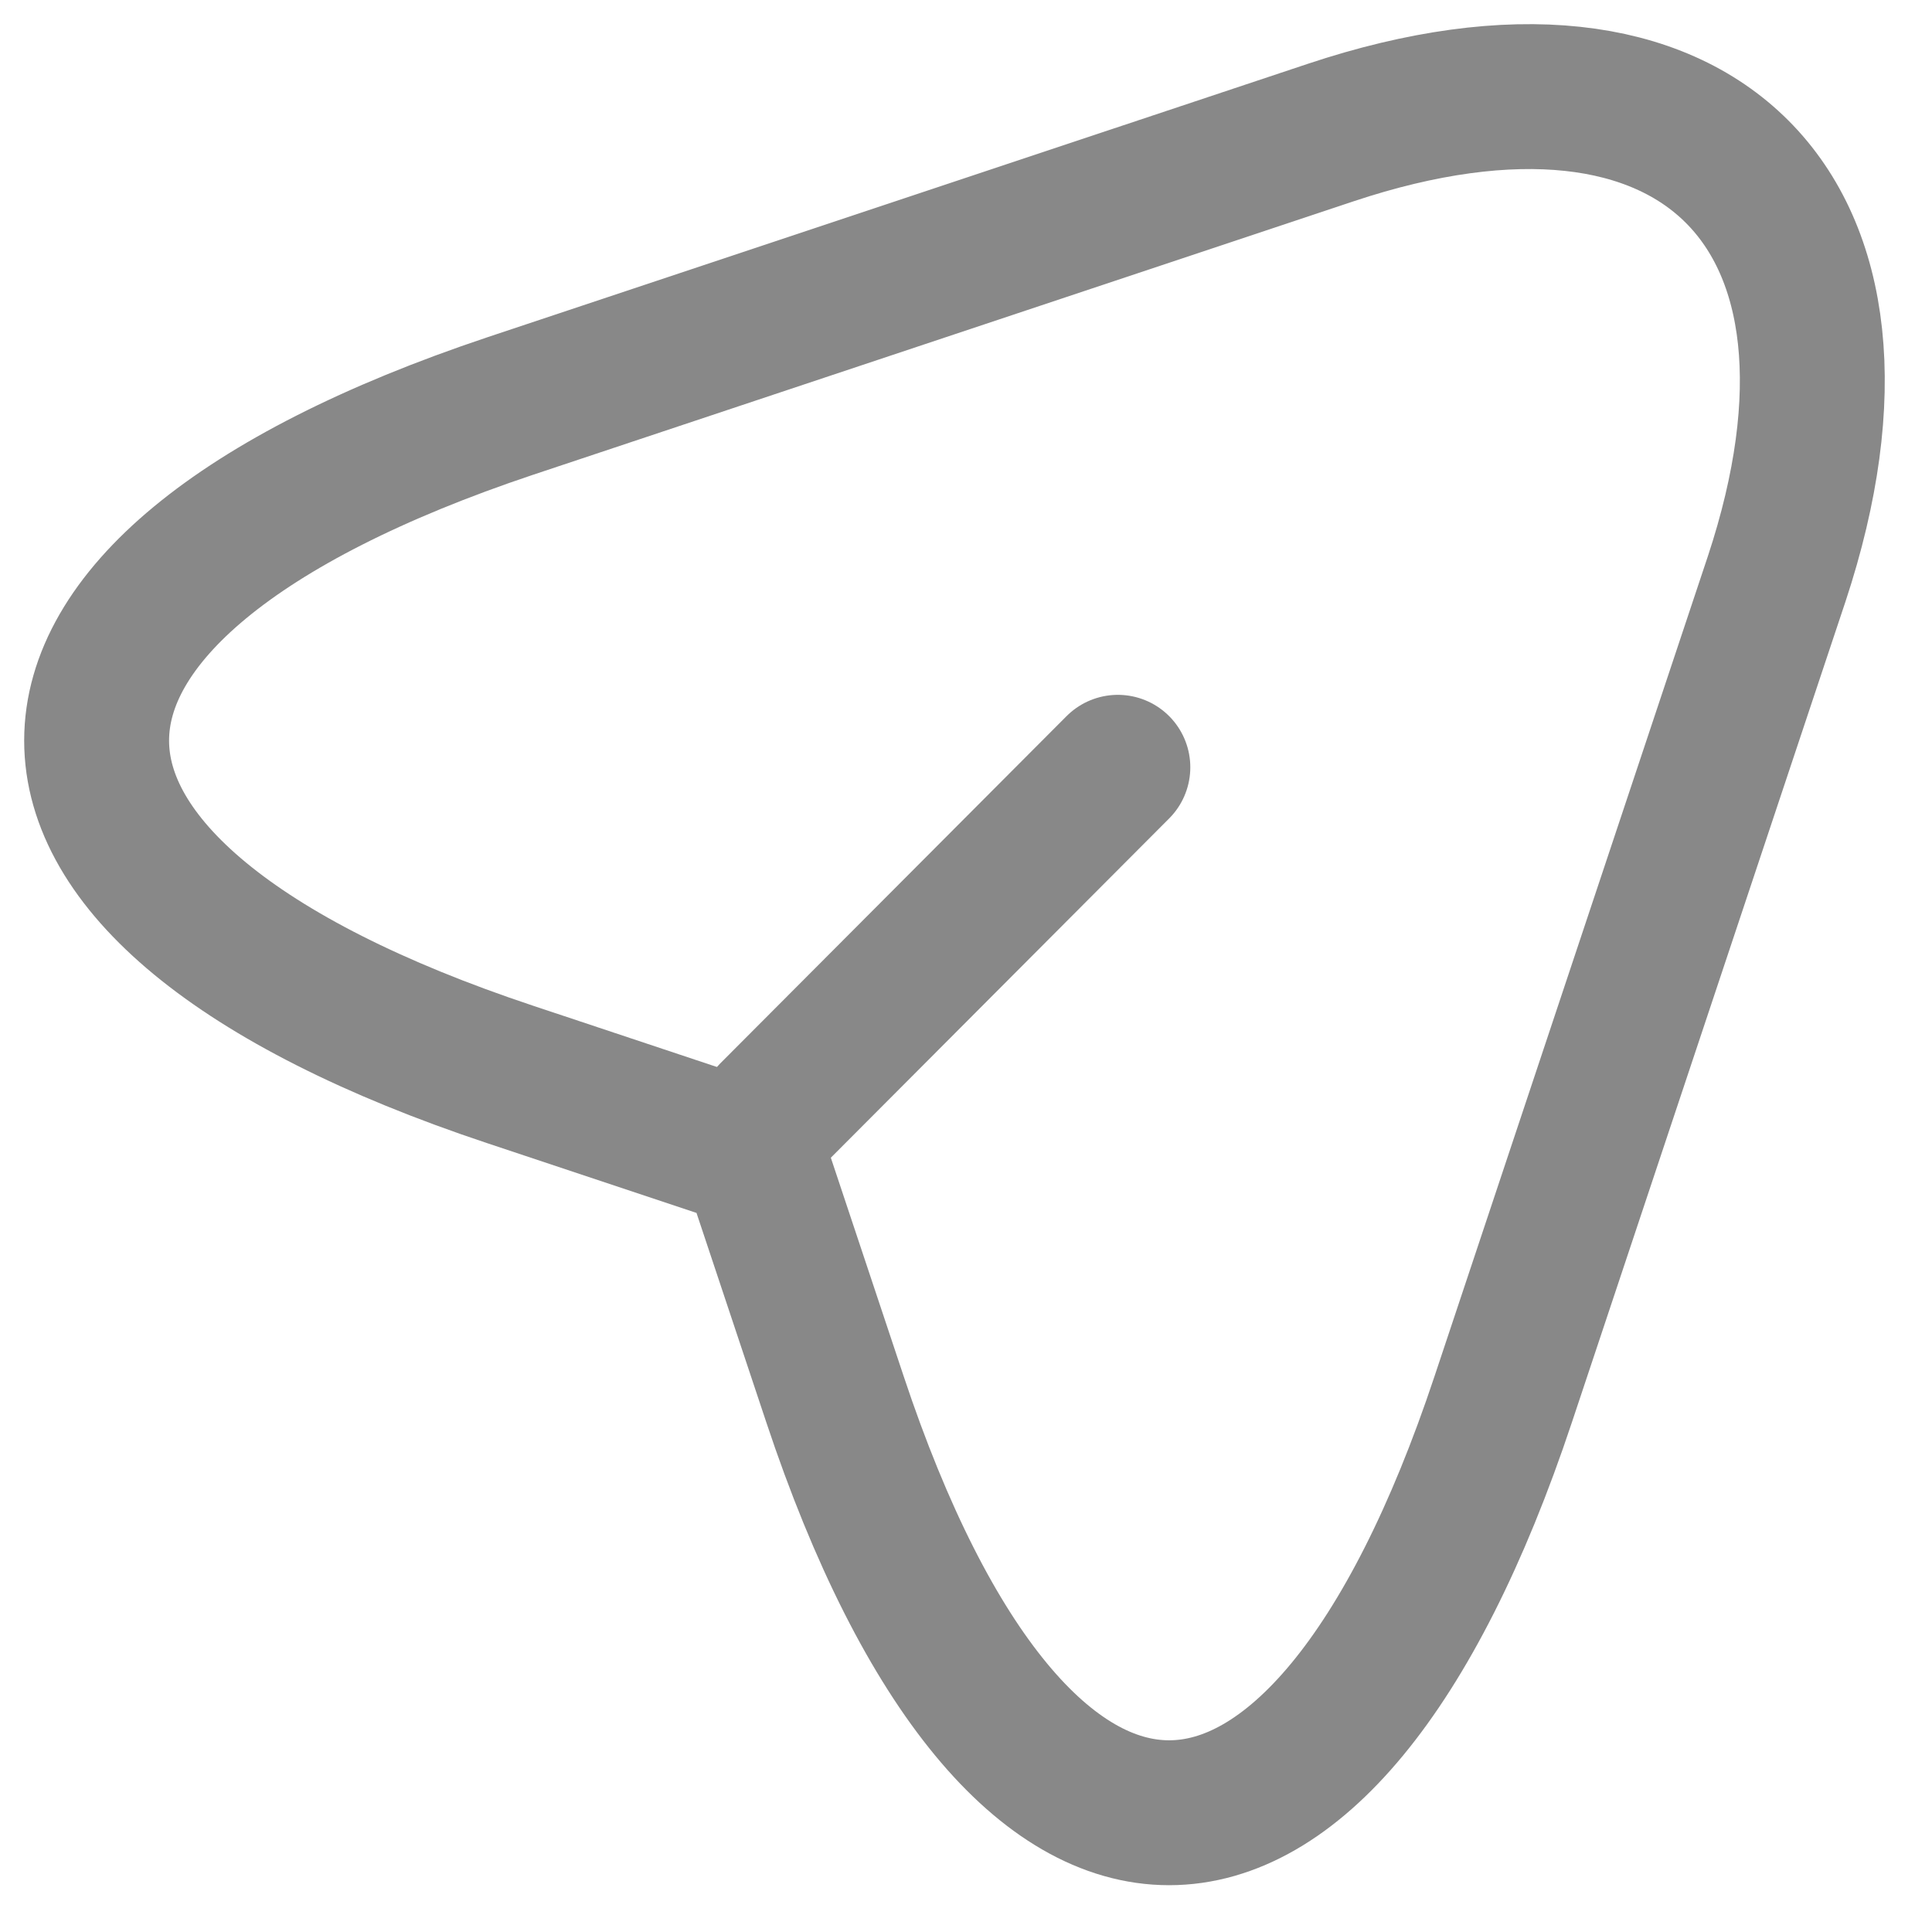
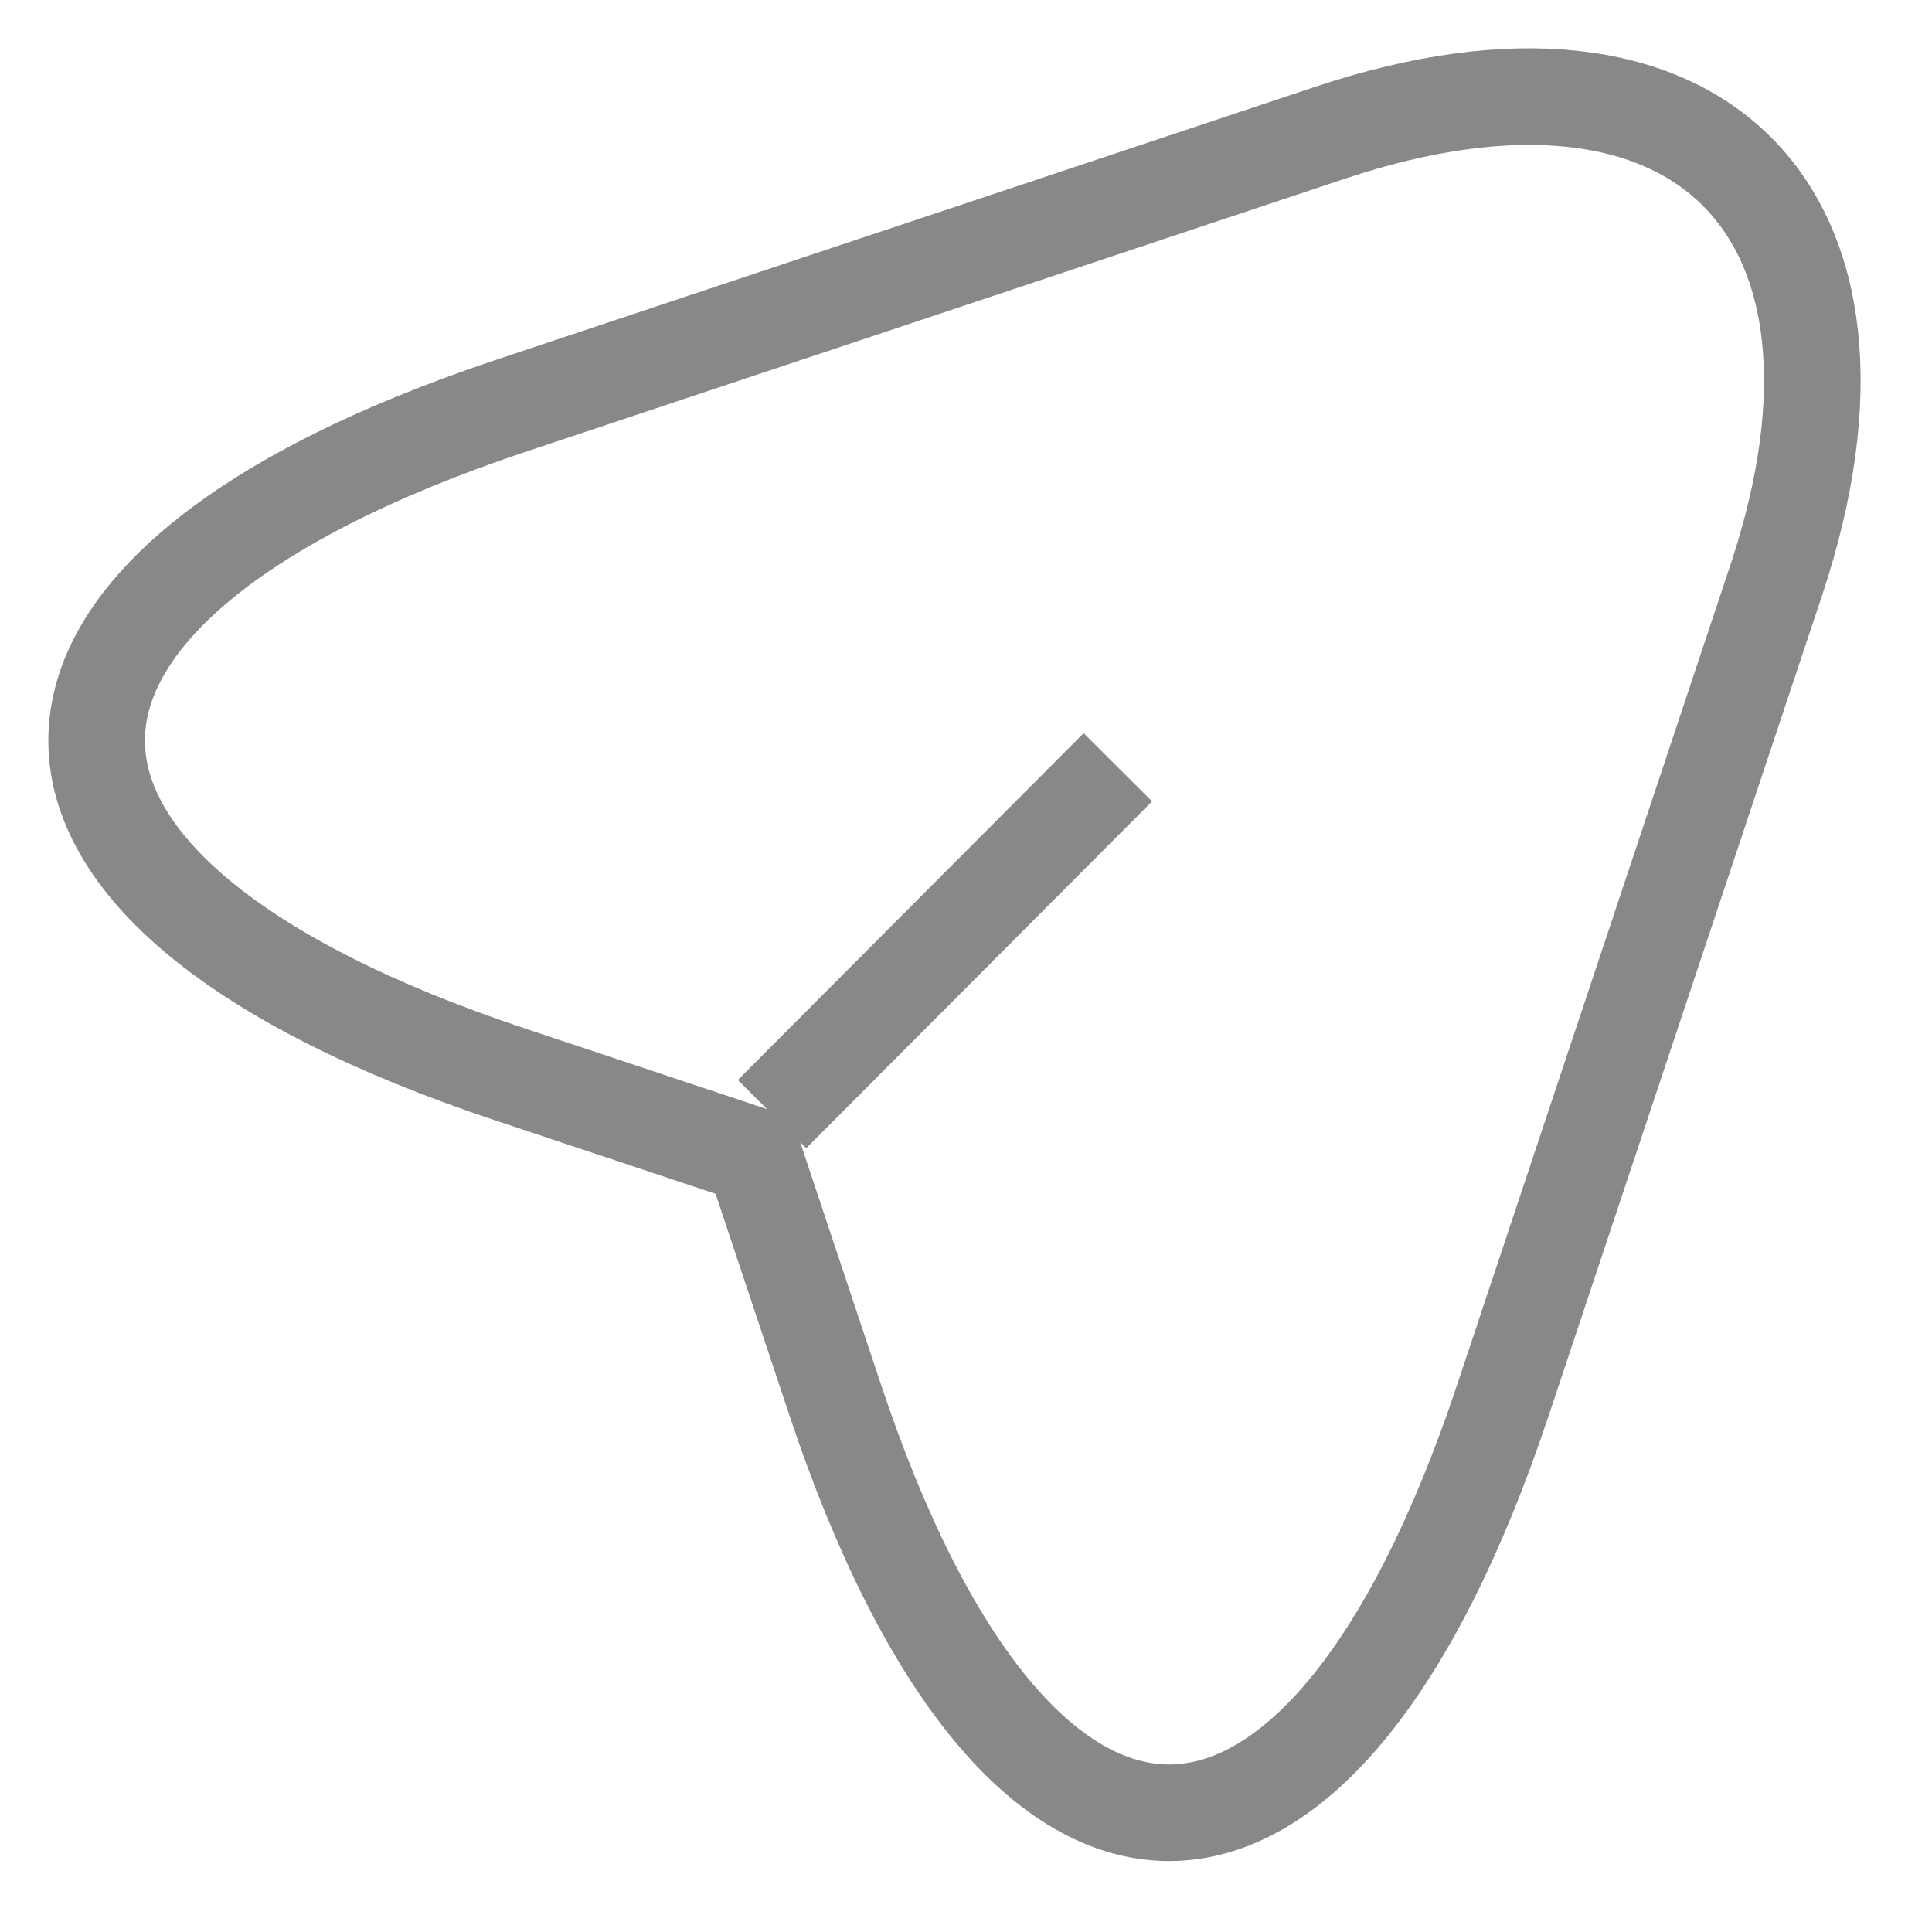
<svg xmlns="http://www.w3.org/2000/svg" width="20" height="20" viewBox="0 0 20 20" fill="none">
-   <path d="M5.282 4.203L13.773 1.373C17.582 0.103 19.652 2.183 18.392 5.993L15.562 14.483C13.662 20.193 10.543 20.193 8.643 14.483L7.803 11.963L5.282 11.123C-0.427 9.223 -0.427 6.113 5.282 4.203Z" stroke="#888888" stroke-width="1.5" stroke-linecap="round" stroke-linejoin="round" />
-   <path d="M7.992 11.533L11.572 7.943" stroke="#888888" stroke-width="1.5" stroke-linecap="round" stroke-linejoin="round" />
+   <path d="M5.282 4.203L13.773 1.373C17.582 0.103 19.652 2.183 18.392 5.993L15.562 14.483C13.662 20.193 10.543 20.193 8.643 14.483L7.803 11.963L5.282 11.123C-0.427 9.223 -0.427 6.113 5.282 4.203Z" stroke="#888888" strokeWidth="1.5" strokeLinecap="round" strokeLinejoin="round" />
+   <path d="M7.992 11.533L11.572 7.943" stroke="#888888" strokeWidth="1.5" strokeLinecap="round" strokeLinejoin="round" />
</svg>
